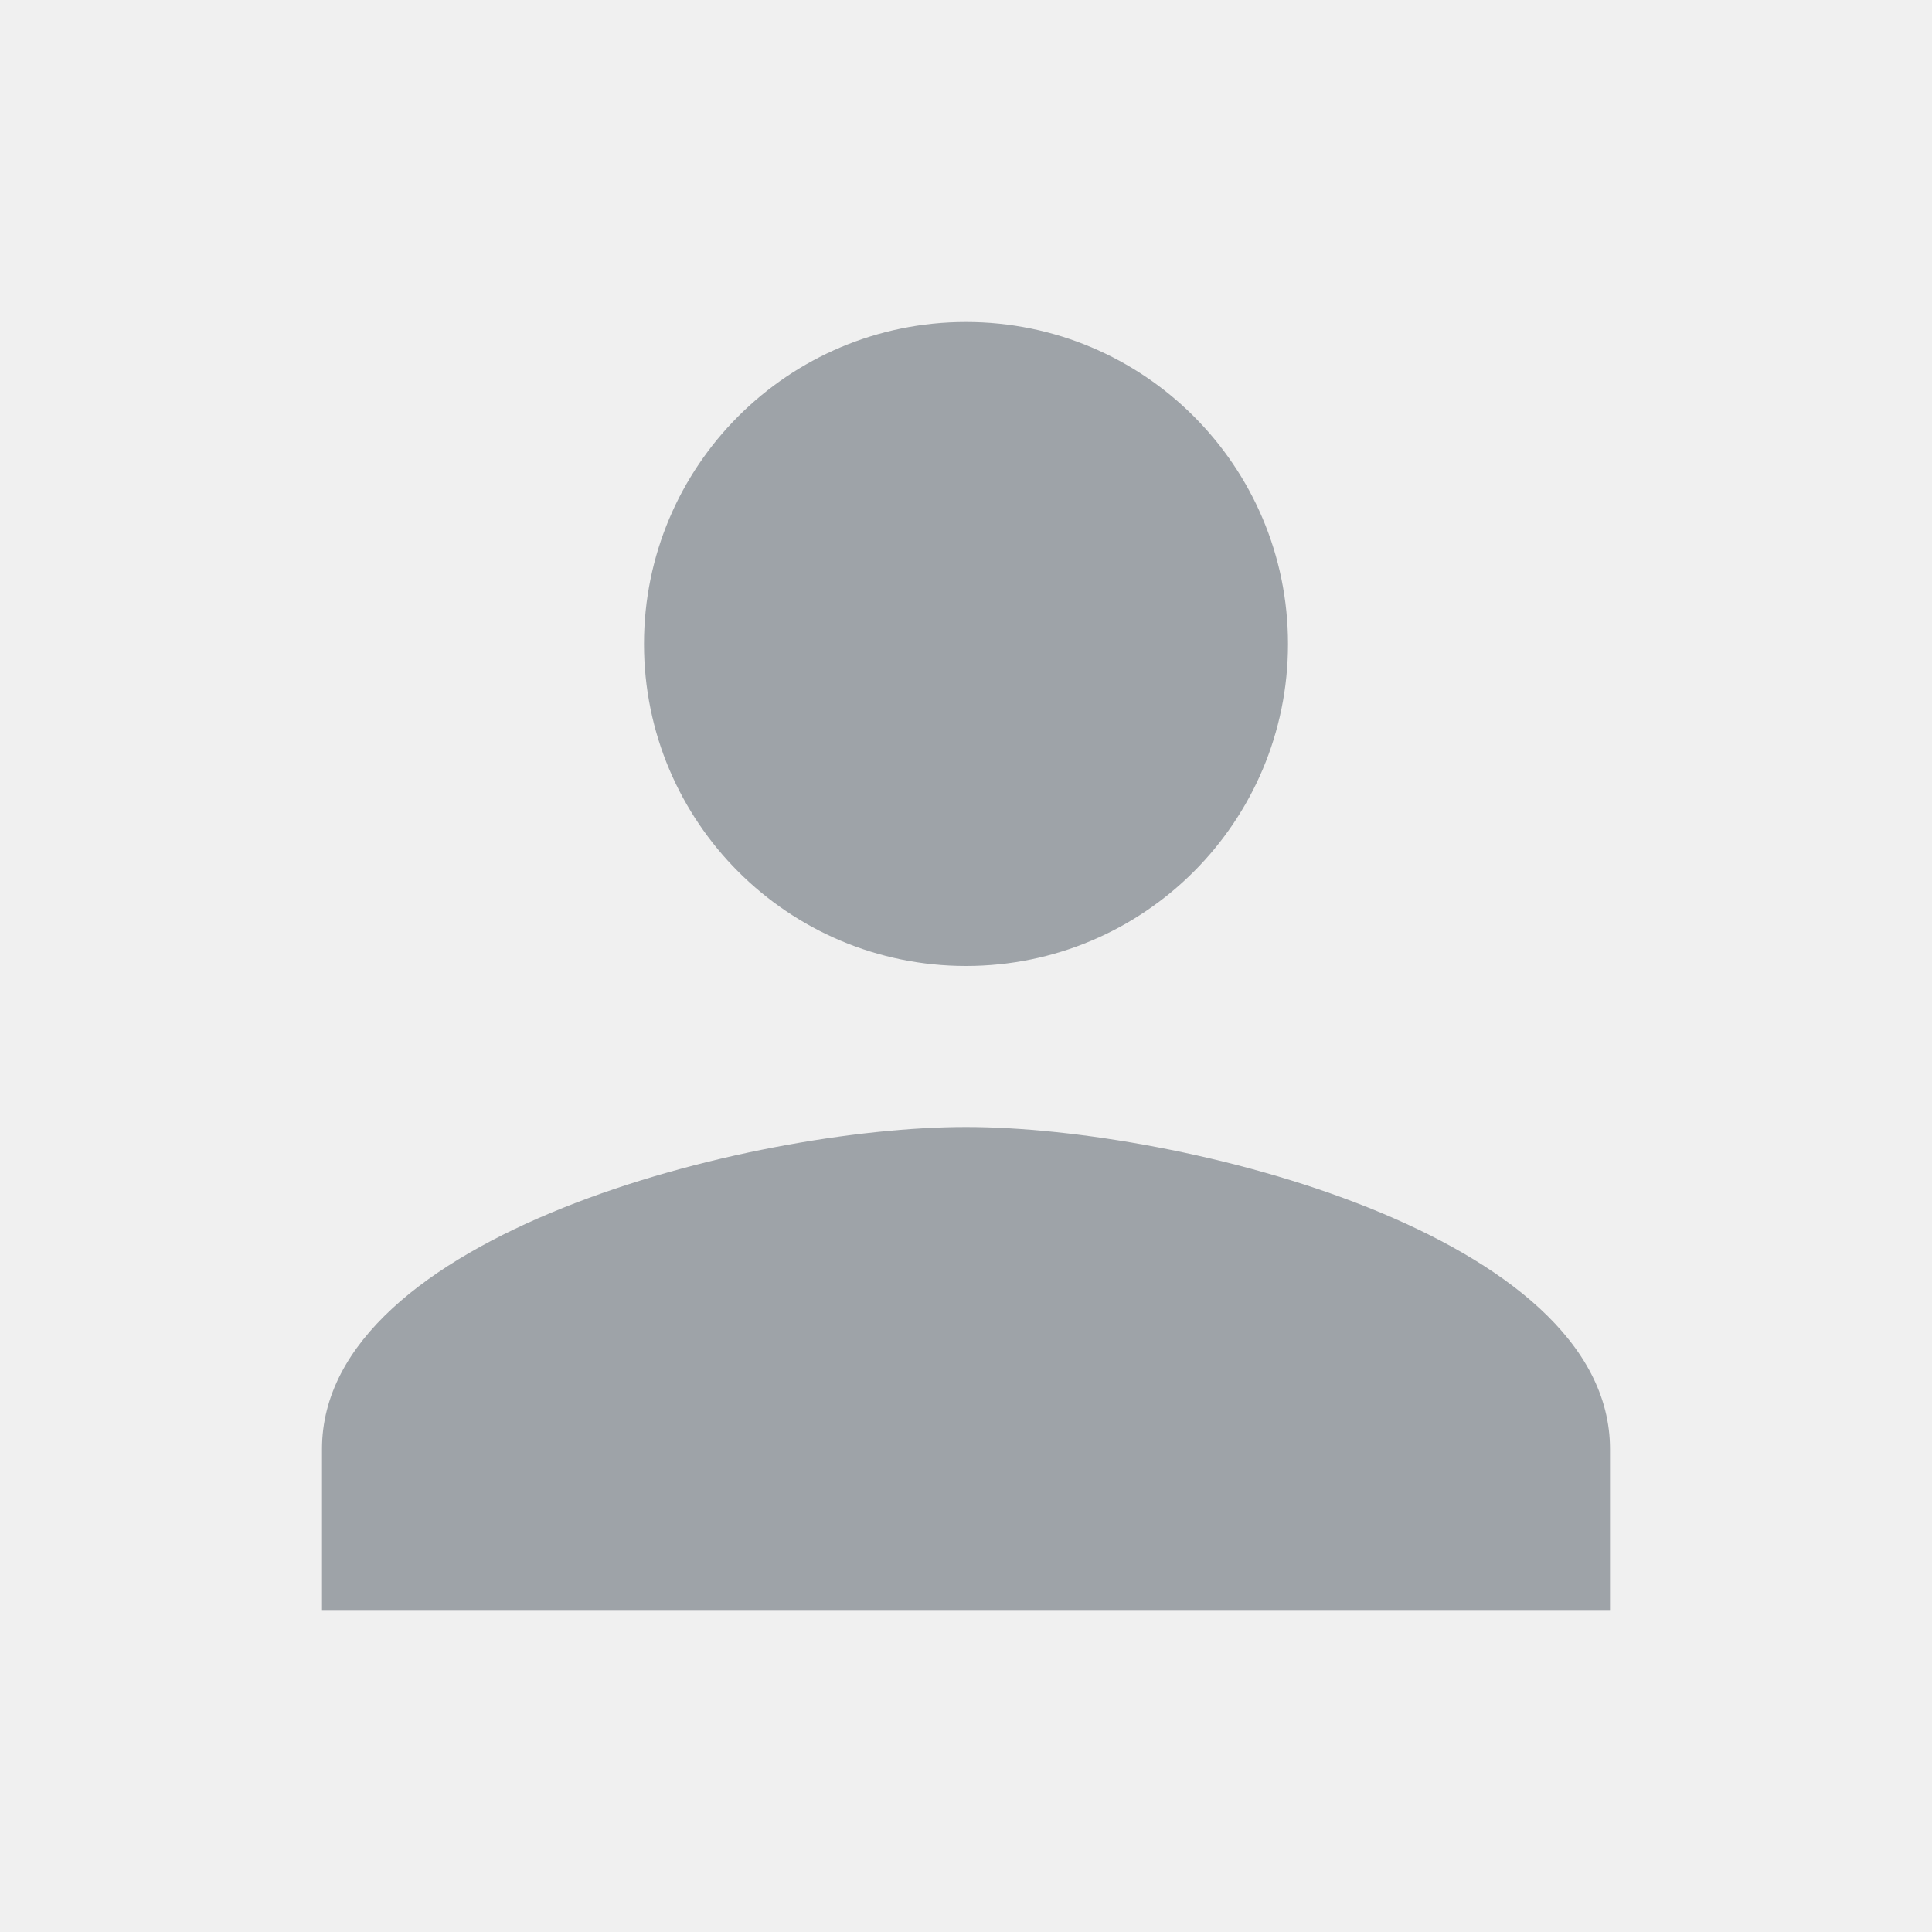
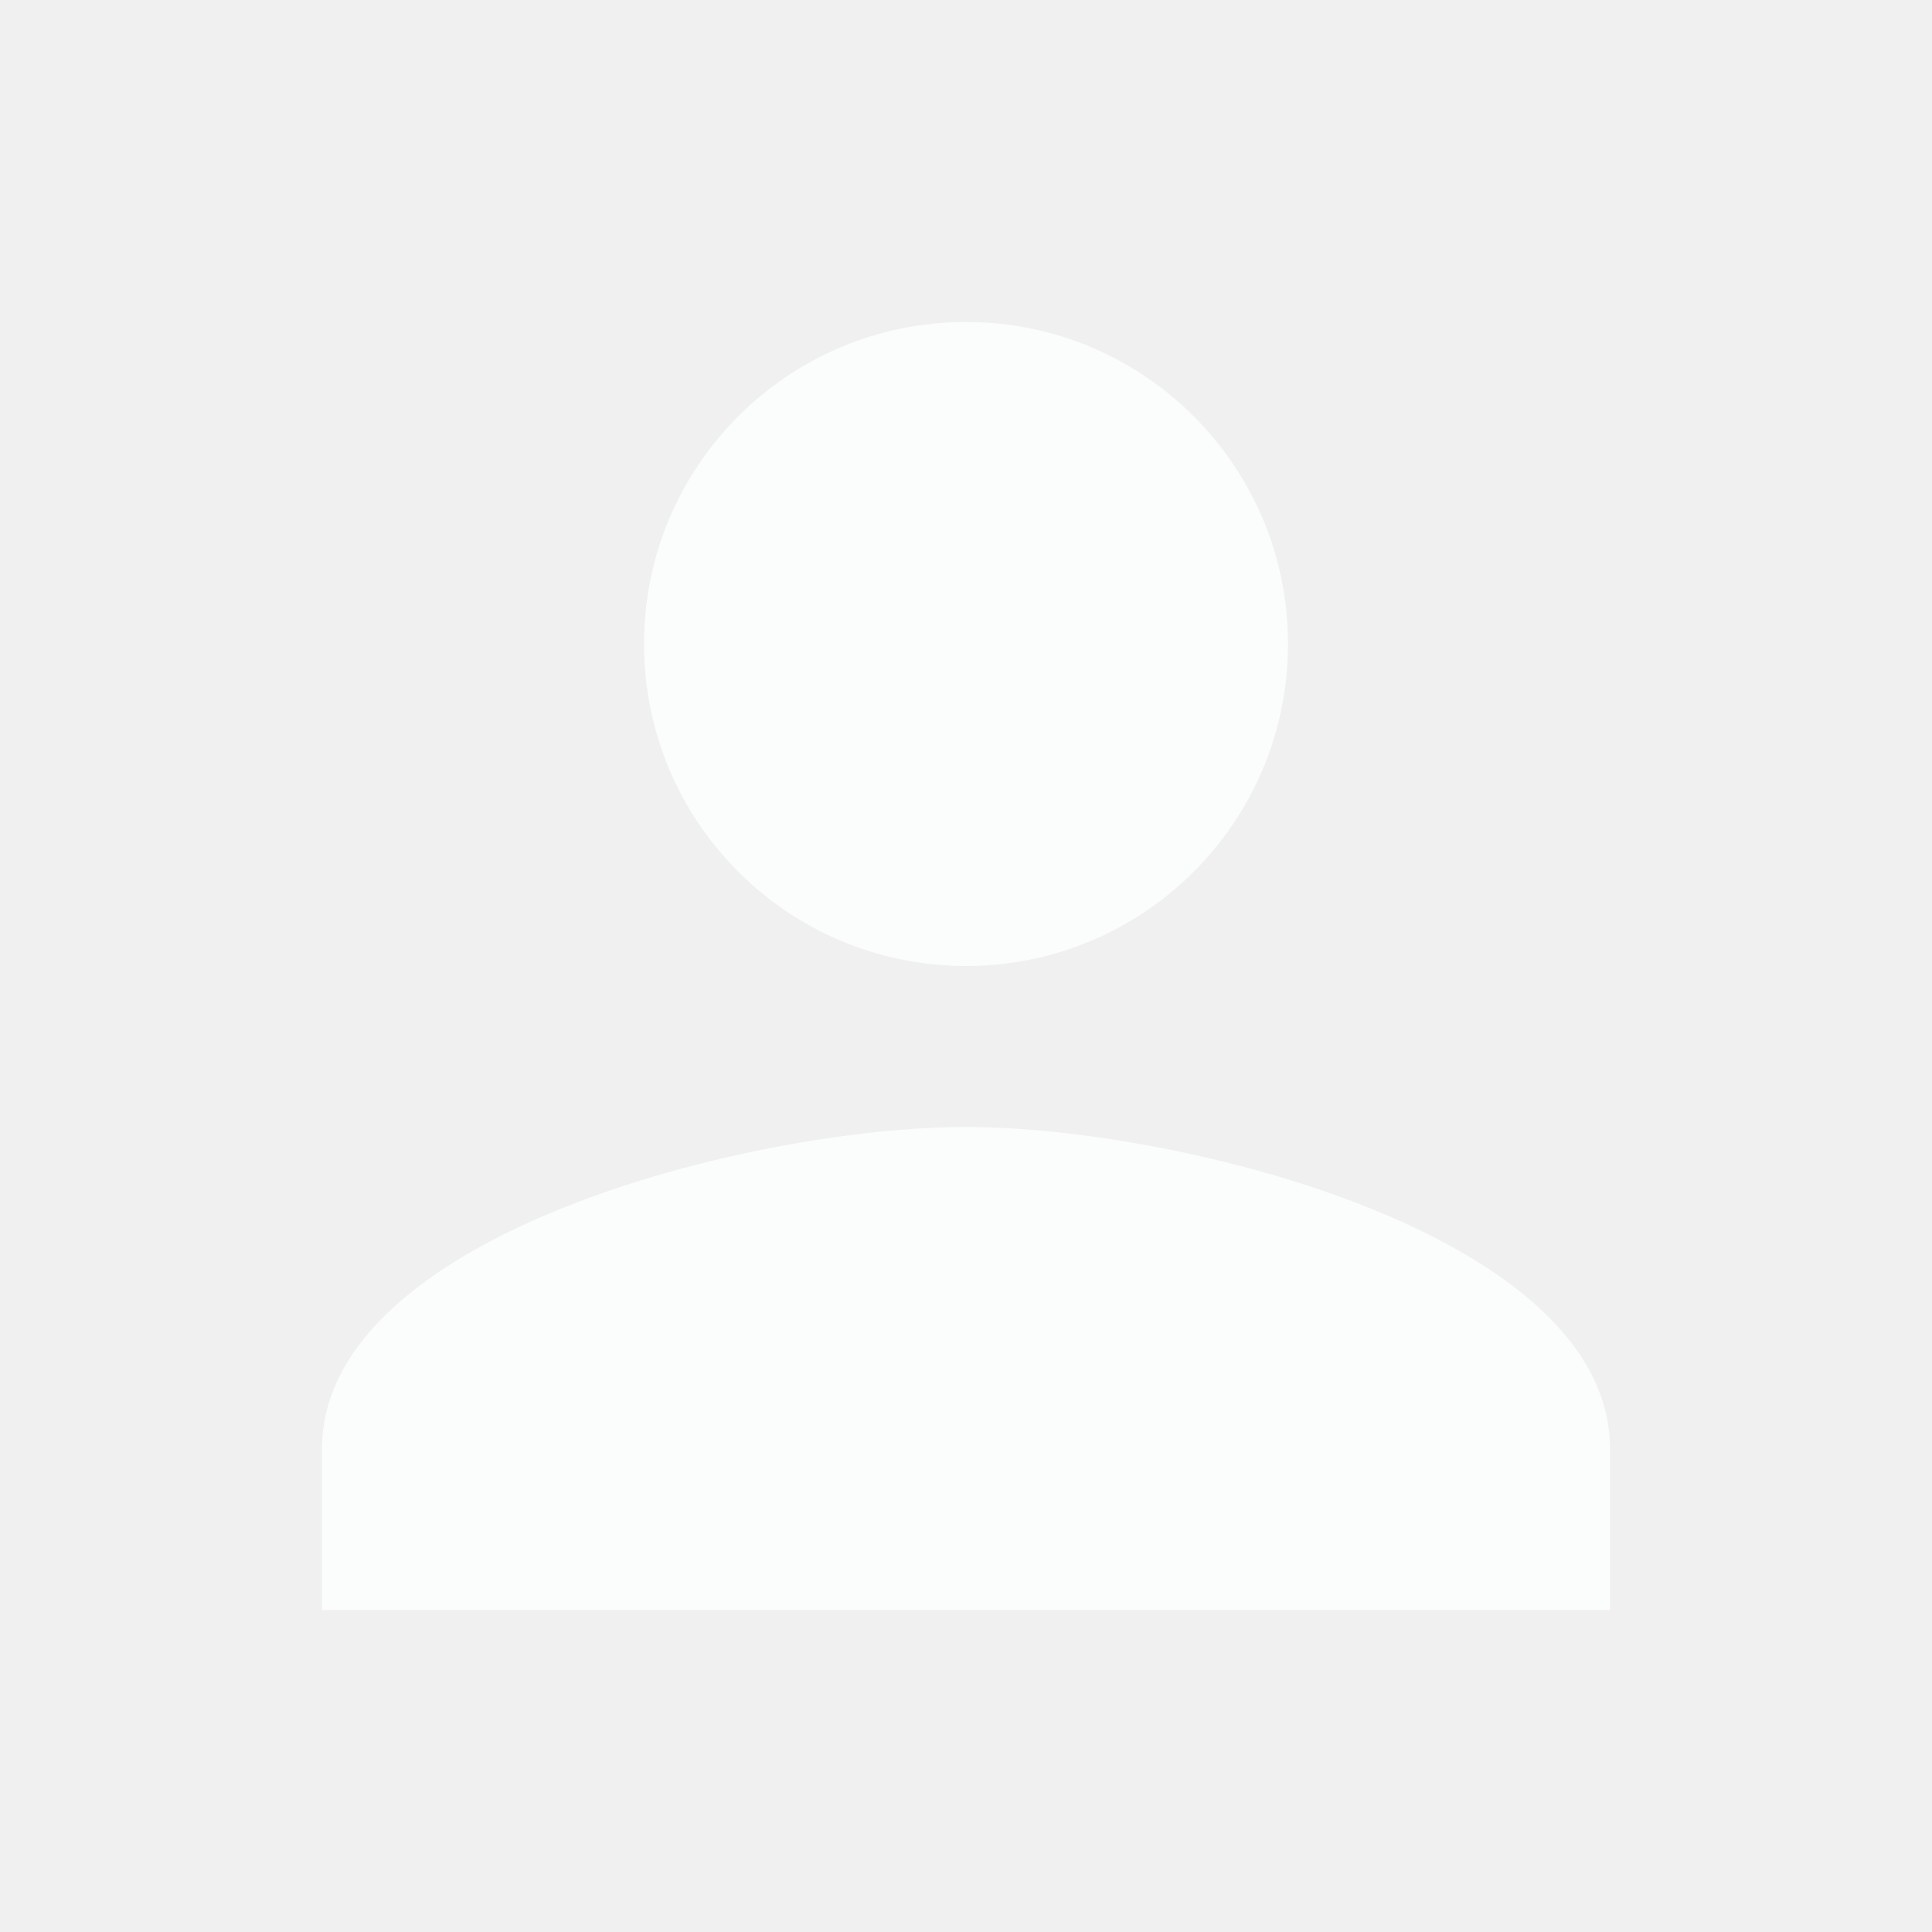
<svg xmlns="http://www.w3.org/2000/svg" width="24" height="24" viewBox="0 0 24 24" fill="none">
  <g clip-path="url(#clip0_1_1177)">
-     <path d="M12 12C14.21 12 16 10.21 16 8C16 5.79 14.21 4 12 4C9.79 4 8 5.79 8 8C8 10.21 9.79 12 12 12ZM12 14C9.33 14 4 15.34 4 18V20H20V18C20 15.34 14.67 14 12 14Z" fill="#9EA3A8" />
+     <path d="M12 12C14.21 12 16 10.21 16 8C16 5.79 14.21 4 12 4C9.79 4 8 5.79 8 8C8 10.21 9.79 12 12 12ZM12 14C9.33 14 4 15.34 4 18V20H20V18C20 15.34 14.67 14 12 14Z" fill="#FBFCFC" />
  </g>
  <defs>
    <clipPath id="clip0_1_1177">
      <rect width="24" height="24" fill="white" />
    </clipPath>
  </defs>
</svg>
